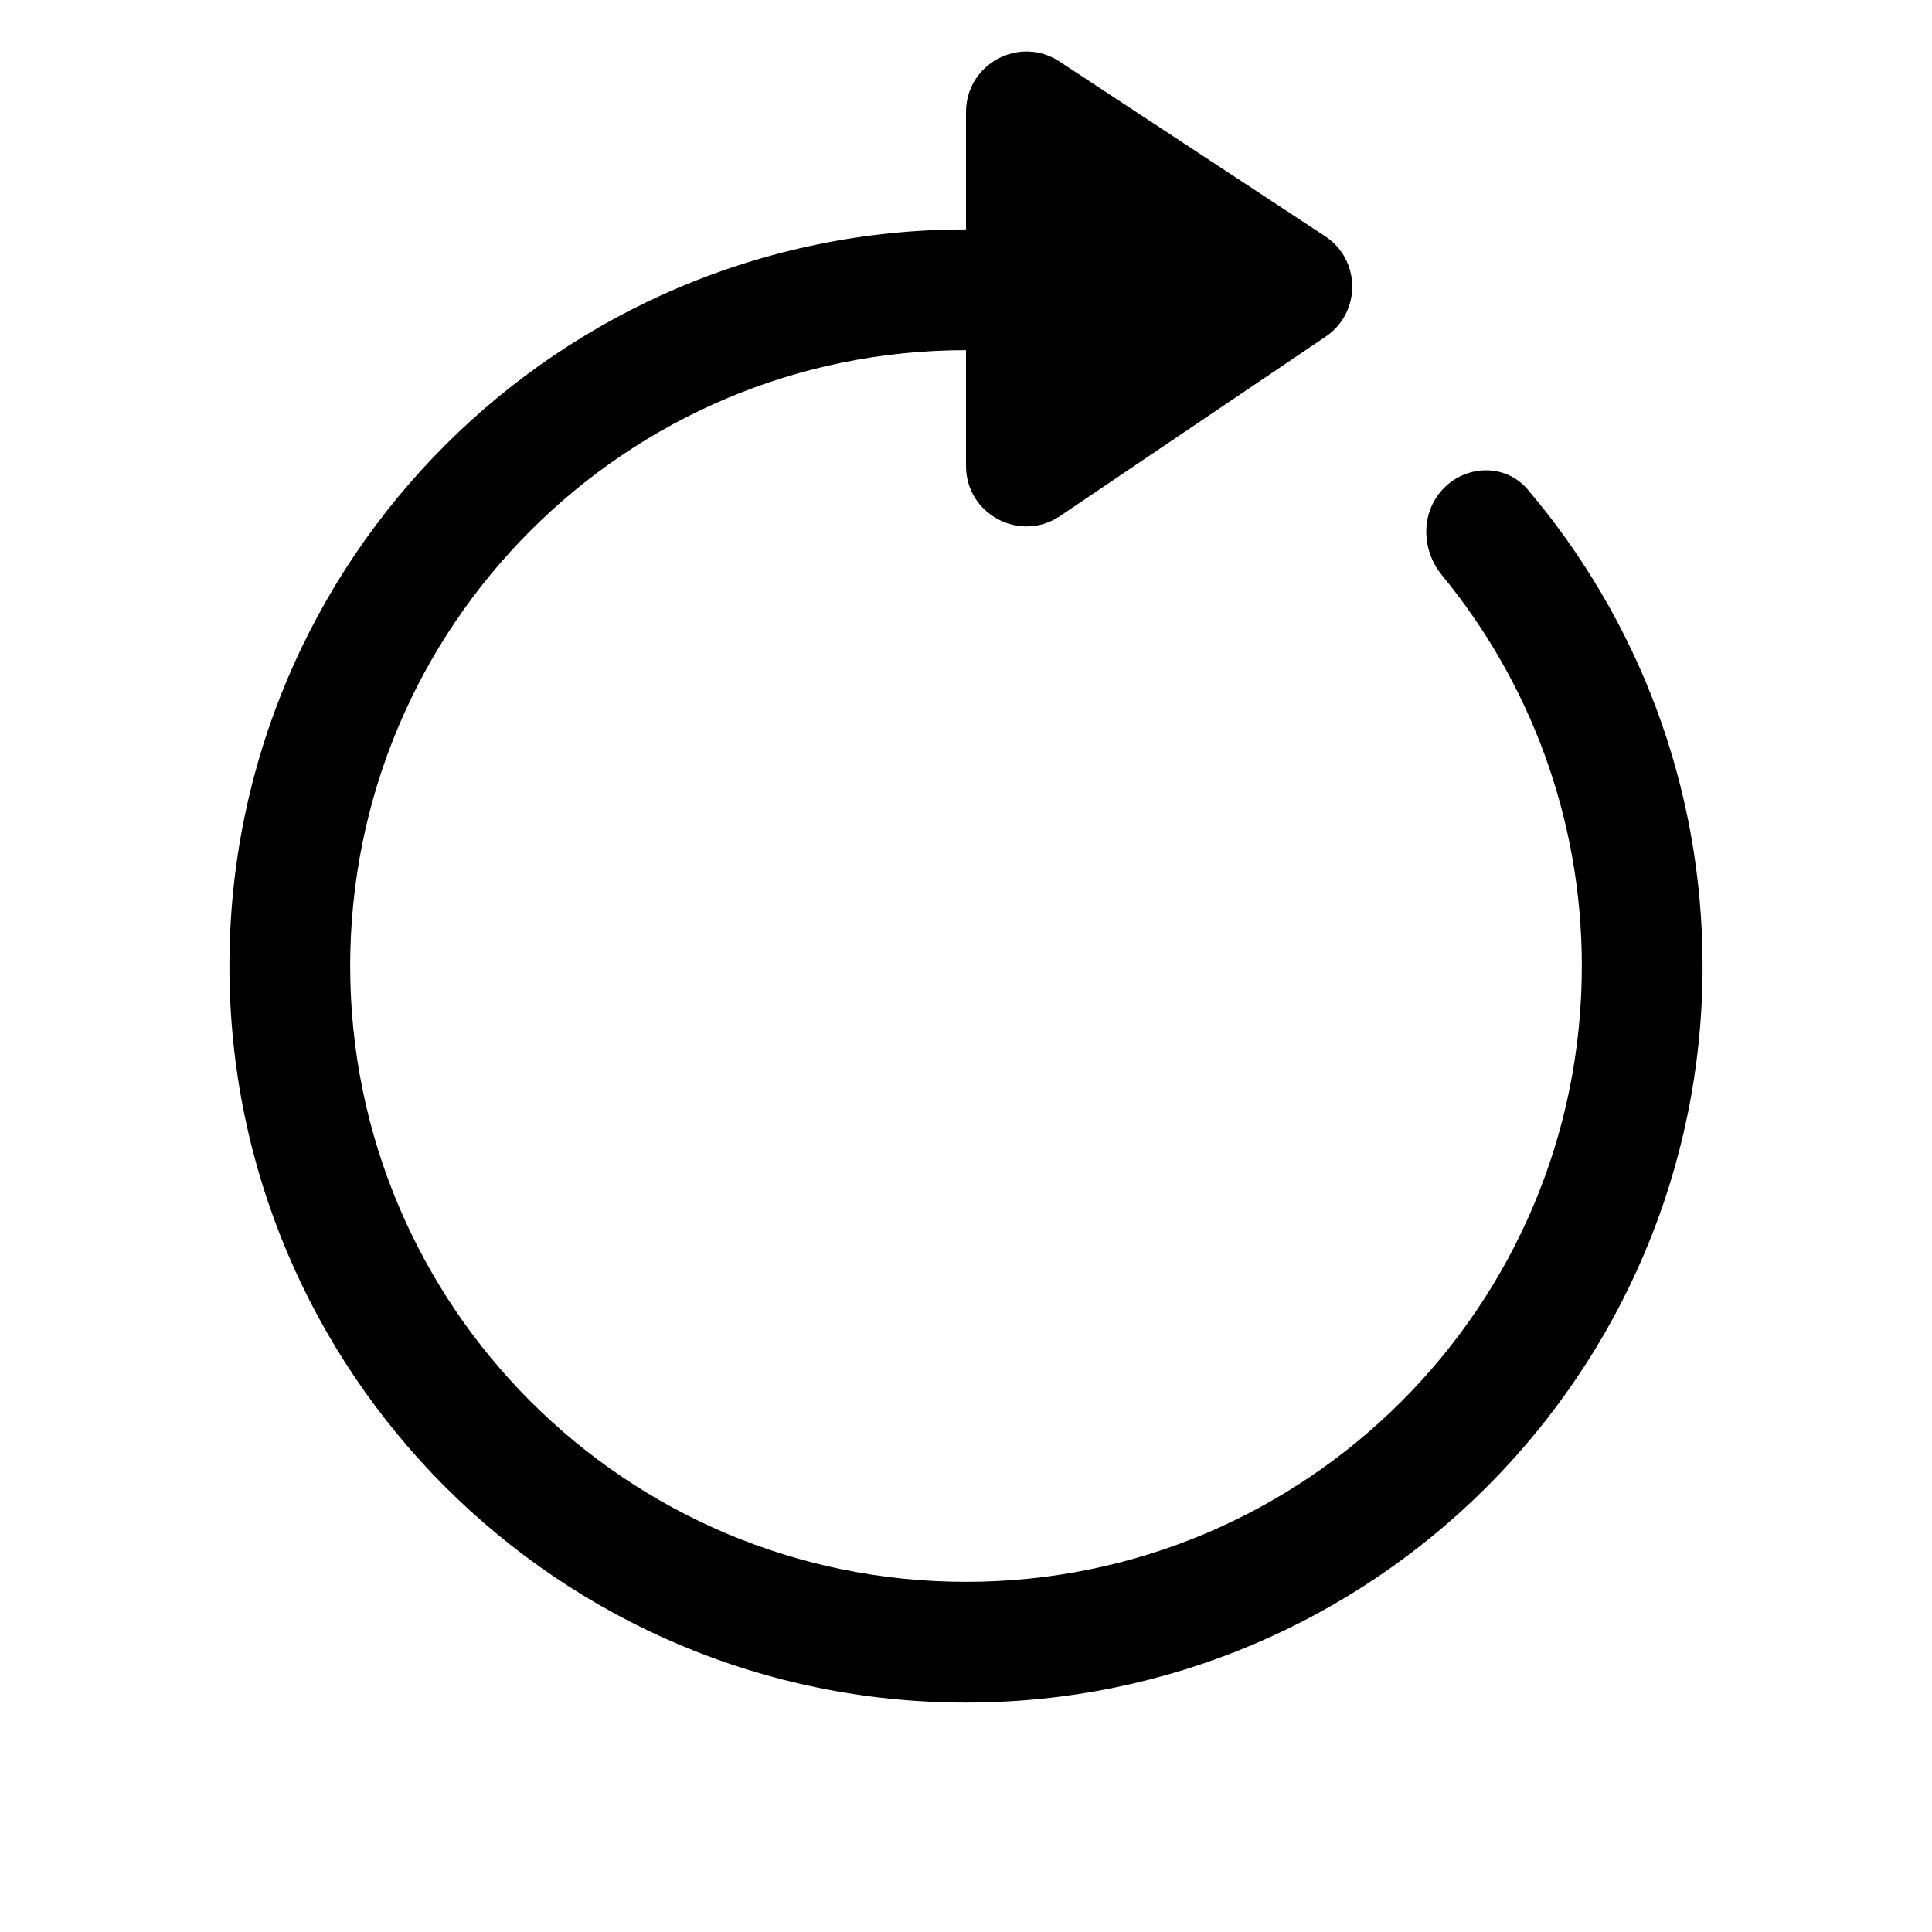
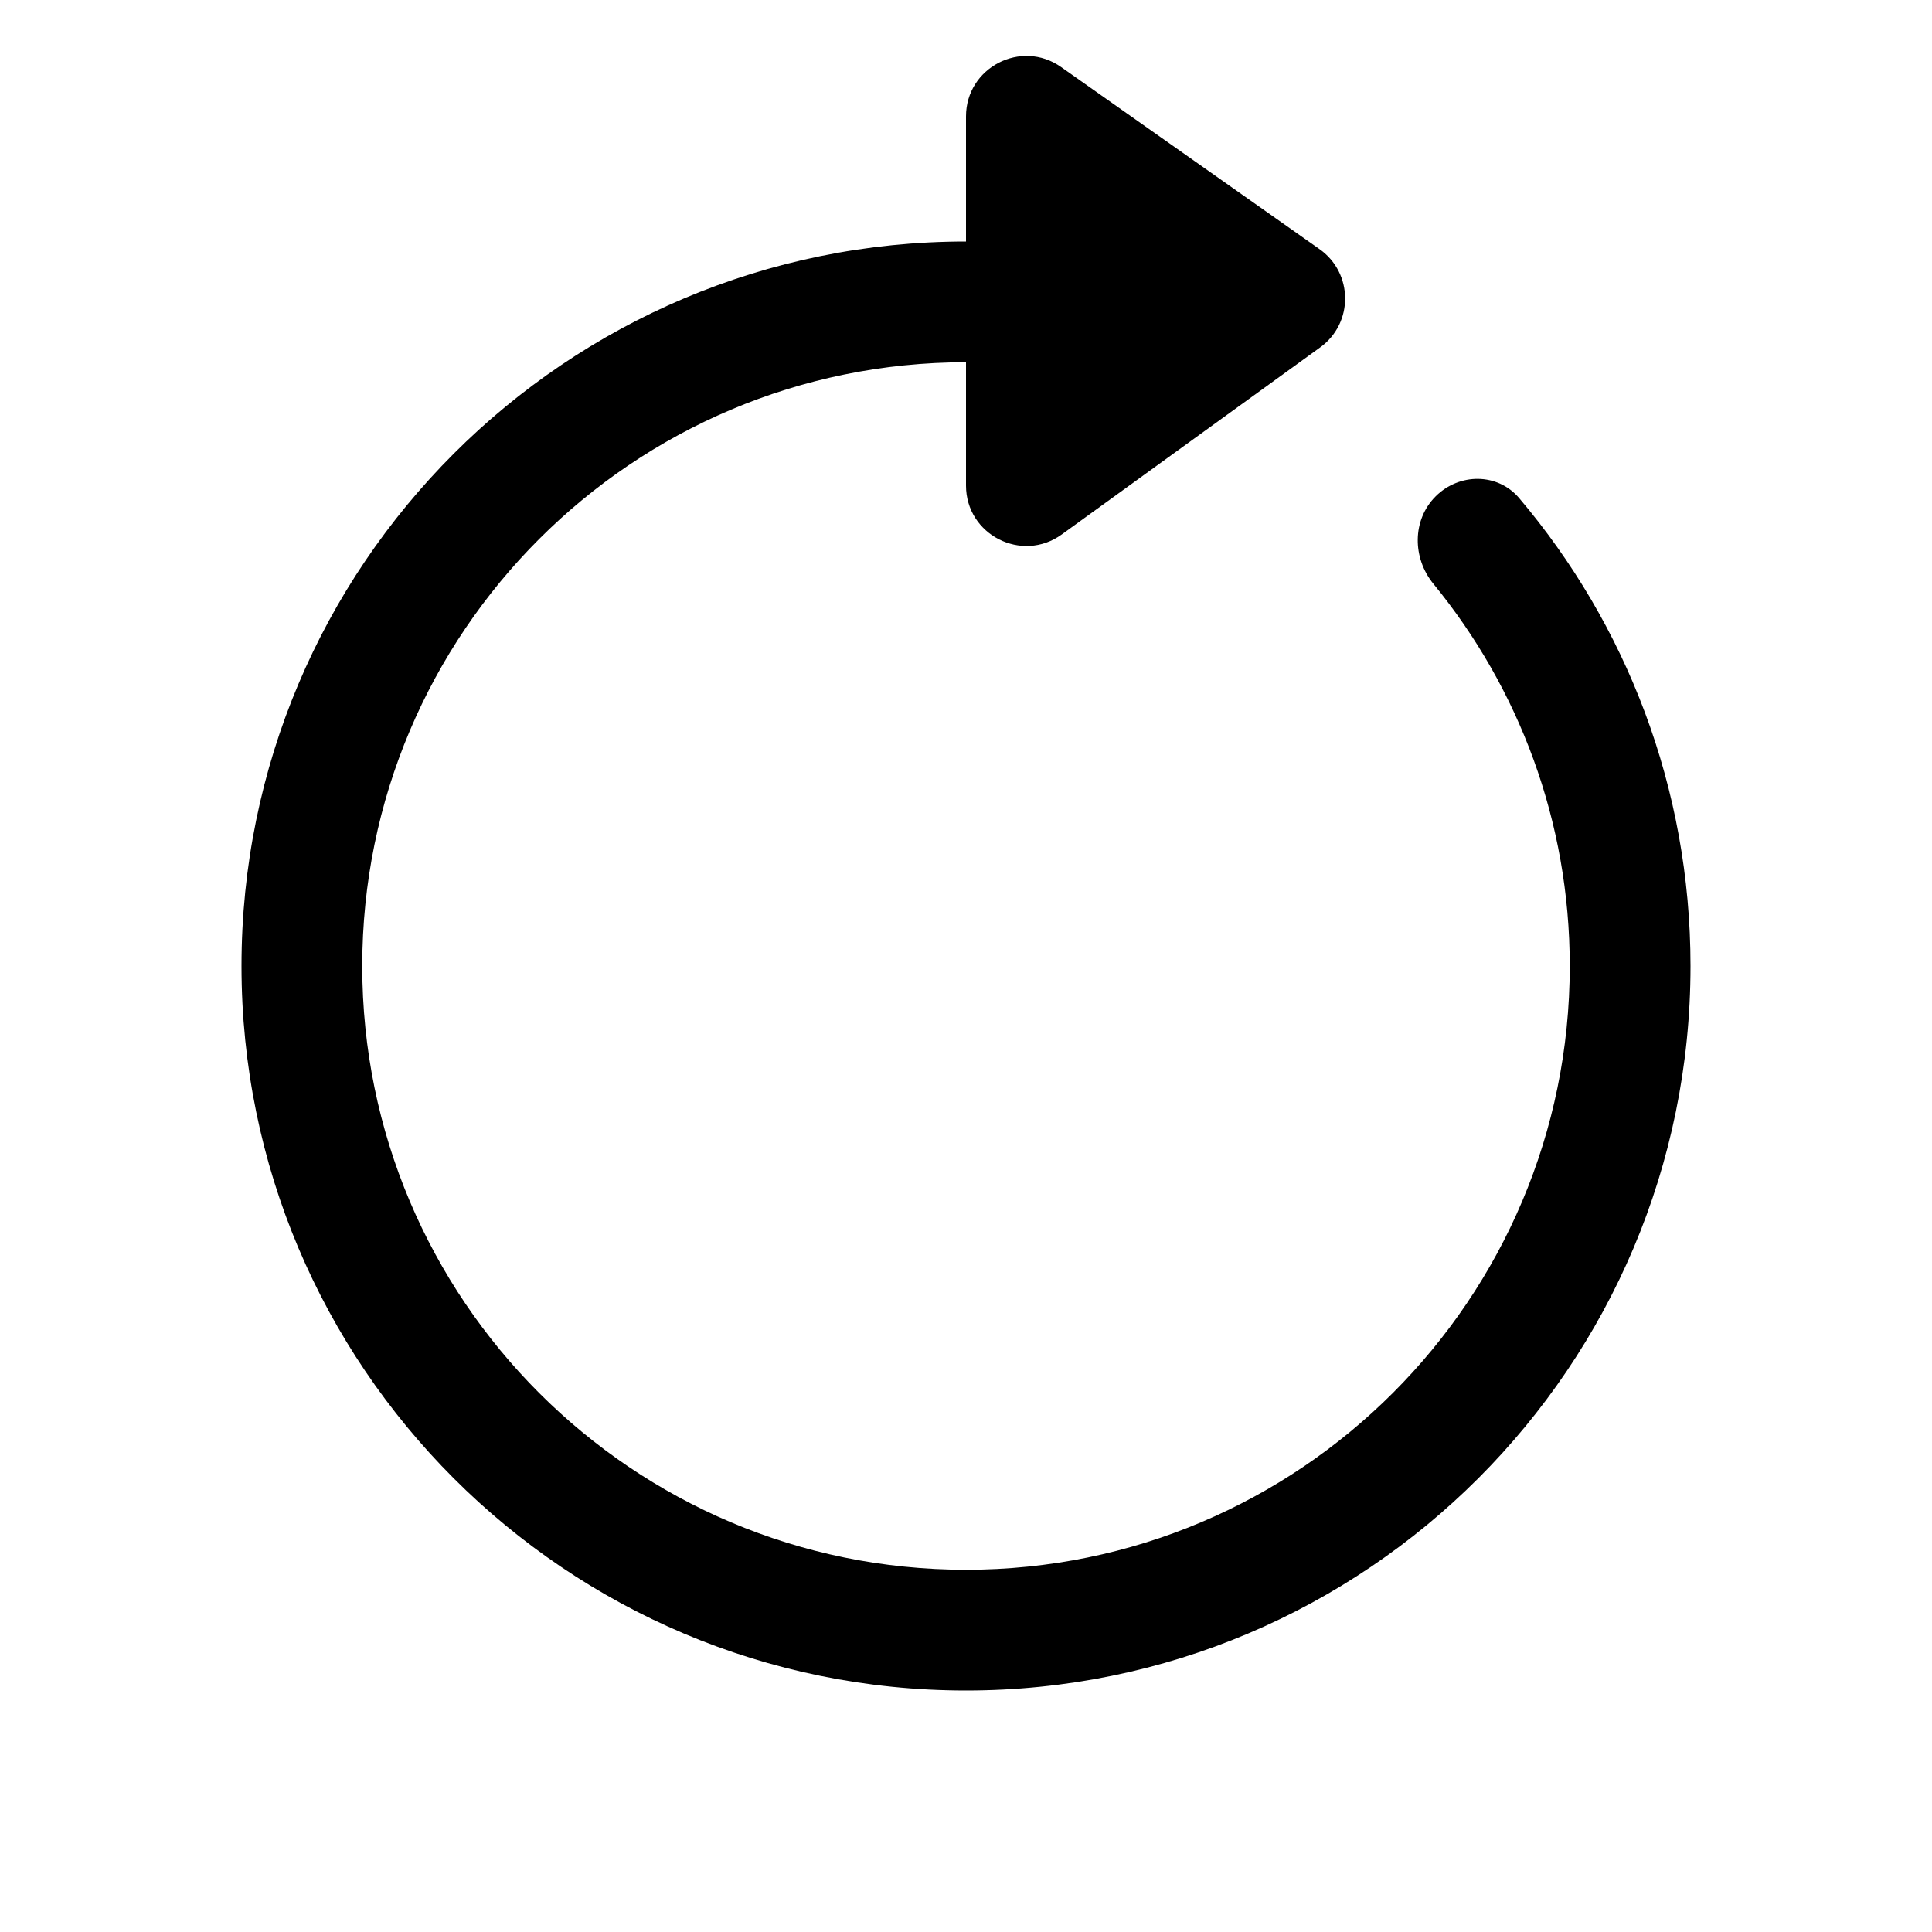
<svg xmlns="http://www.w3.org/2000/svg" width="32" height="32" viewBox="0 0 32 32" fill="none">
-   <path fill-rule="evenodd" clip-rule="evenodd" d="M23.92 8.08C23.529 8.471 23.533 9.101 23.884 9.528C25.331 11.289 26.2 13.543 26.2 16C26.2 21.633 21.633 26.2 16 26.2C10.367 26.2 5.8 21.633 5.8 16C5.8 10.367 10.367 5.8 16 5.8C16.502 5.8 16.994 5.836 17.477 5.906C17.807 5.954 18.145 5.855 18.381 5.619L18.478 5.522C19.009 4.991 18.781 4.095 18.04 3.97C17.377 3.858 16.695 3.8 16 3.8C9.262 3.8 3.8 9.262 3.8 16C3.8 22.738 9.262 28.2 16 28.2C22.738 28.2 28.2 22.738 28.2 16C28.2 12.991 27.11 10.236 25.304 8.108C24.947 7.687 24.31 7.69 23.92 8.08Z" fill="currentColor" />
  <path d="M13.646 12.073H12.141L9.972 13.466V14.915L12.014 13.611H12.065V20.8H13.646V12.073ZM18.896 20.919C20.741 20.919 22.028 19.666 22.028 17.932C22.028 16.253 20.86 15.043 19.275 15.043C18.567 15.043 17.941 15.324 17.617 15.708H17.566L17.817 13.394H21.572V12.073H16.509L16.053 16.573L17.481 16.807C17.775 16.483 18.329 16.266 18.853 16.27C19.812 16.274 20.502 16.982 20.498 17.971C20.502 18.946 19.829 19.641 18.896 19.641C18.107 19.641 17.472 19.142 17.417 18.427H15.883C15.925 19.875 17.191 20.919 18.896 20.919Z" />
-   <path d="M16 1.855L16 7.718C16 8.519 16.896 8.995 17.56 8.546L21.957 5.576C22.548 5.176 22.543 4.304 21.947 3.912L17.549 1.019C16.885 0.582 16 1.059 16 1.855Z" fill="currentColor" />
+   <path fill-rule="evenodd" clip-rule="evenodd" d="M23.742 9.67C23.392 9.243 23.388 8.612 23.778 8.222C24.169 7.831 24.805 7.829 25.162 8.25C26.933 10.341 28 13.046 28 16C28 22.627 22.627 28 16 28C9.373 28 4 22.627 4 16C4 9.373 9.373 4 16 4C16.633 4 17.254 4.049 17.86 4.143C18.607 4.259 18.84 5.16 18.306 5.694L18.204 5.796C17.972 6.028 17.64 6.128 17.313 6.085C16.883 6.029 16.445 6 16 6C10.477 6 6 10.477 6 16C6 21.523 10.477 26 16 26C21.523 26 26 21.523 26 16C26 13.598 25.153 11.394 23.742 9.67Z" fill="currentColor" />
+   <path d="M16 1.928L16 8.042C16 8.858 16.925 9.33 17.586 8.852L21.866 5.754C22.422 5.352 22.416 4.522 21.856 4.127L17.576 1.111C16.914 0.644 16 1.118 16 1.928Z" fill="currentColor" />
</svg>
